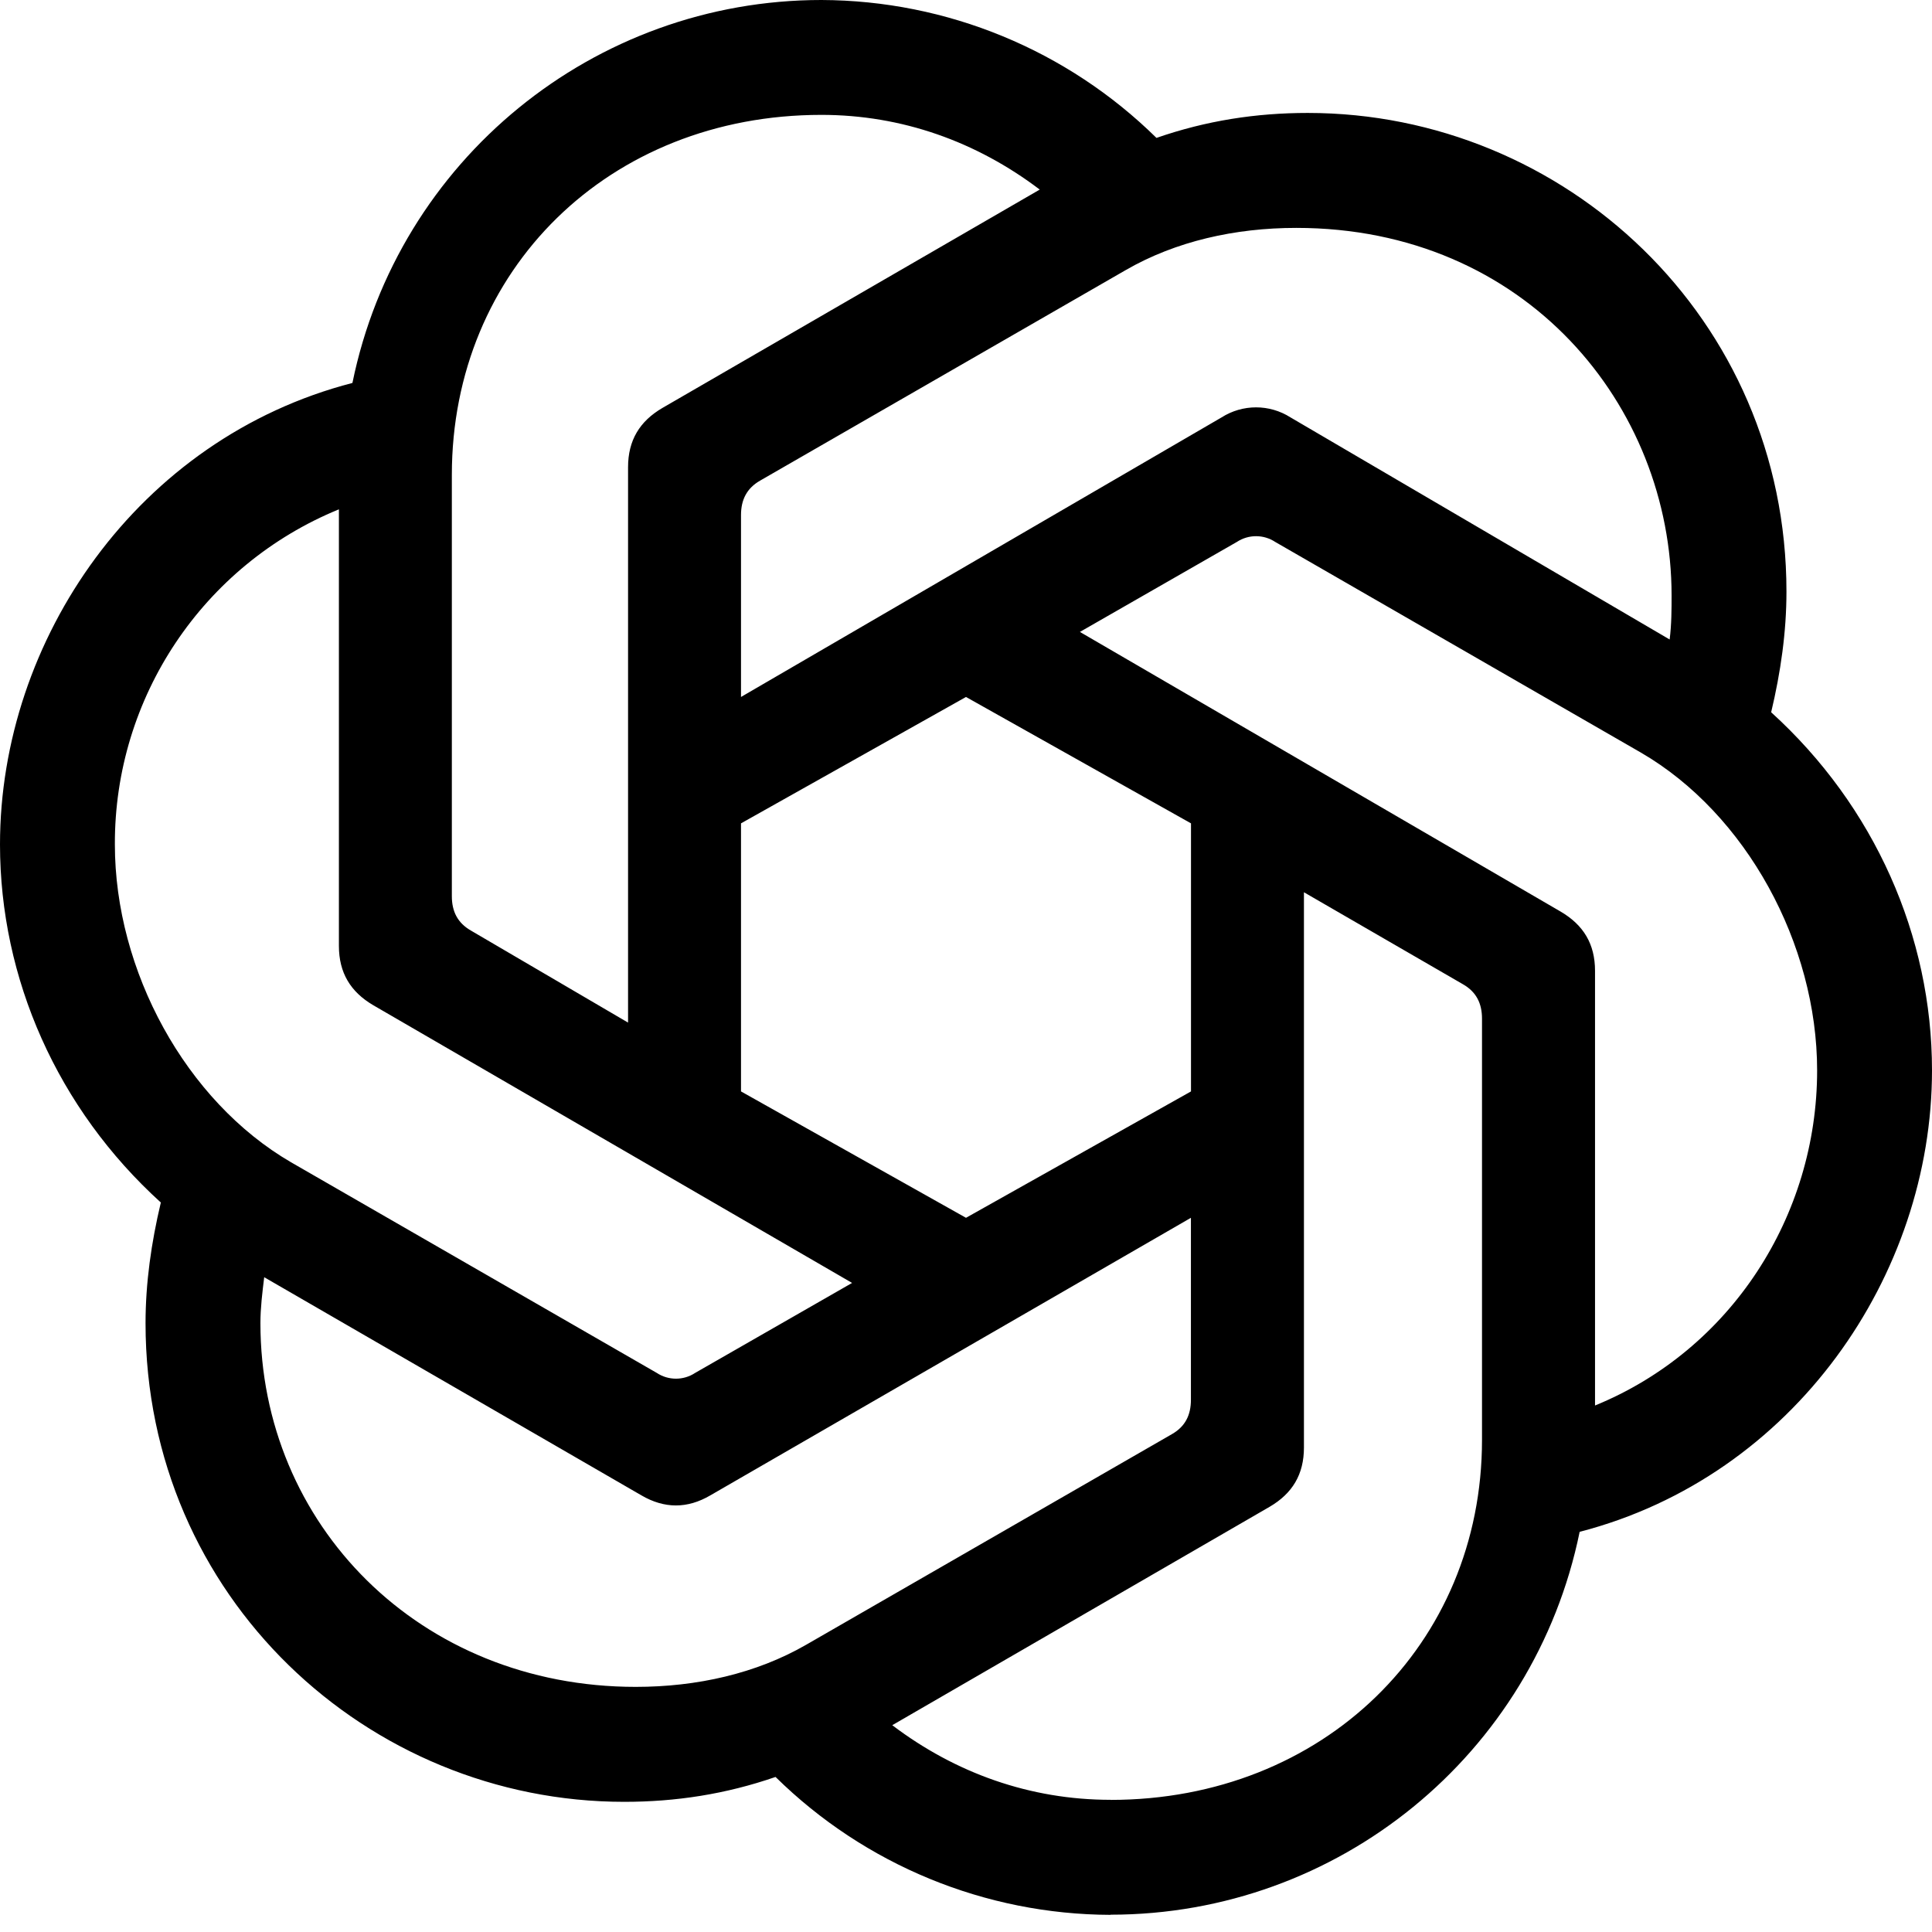
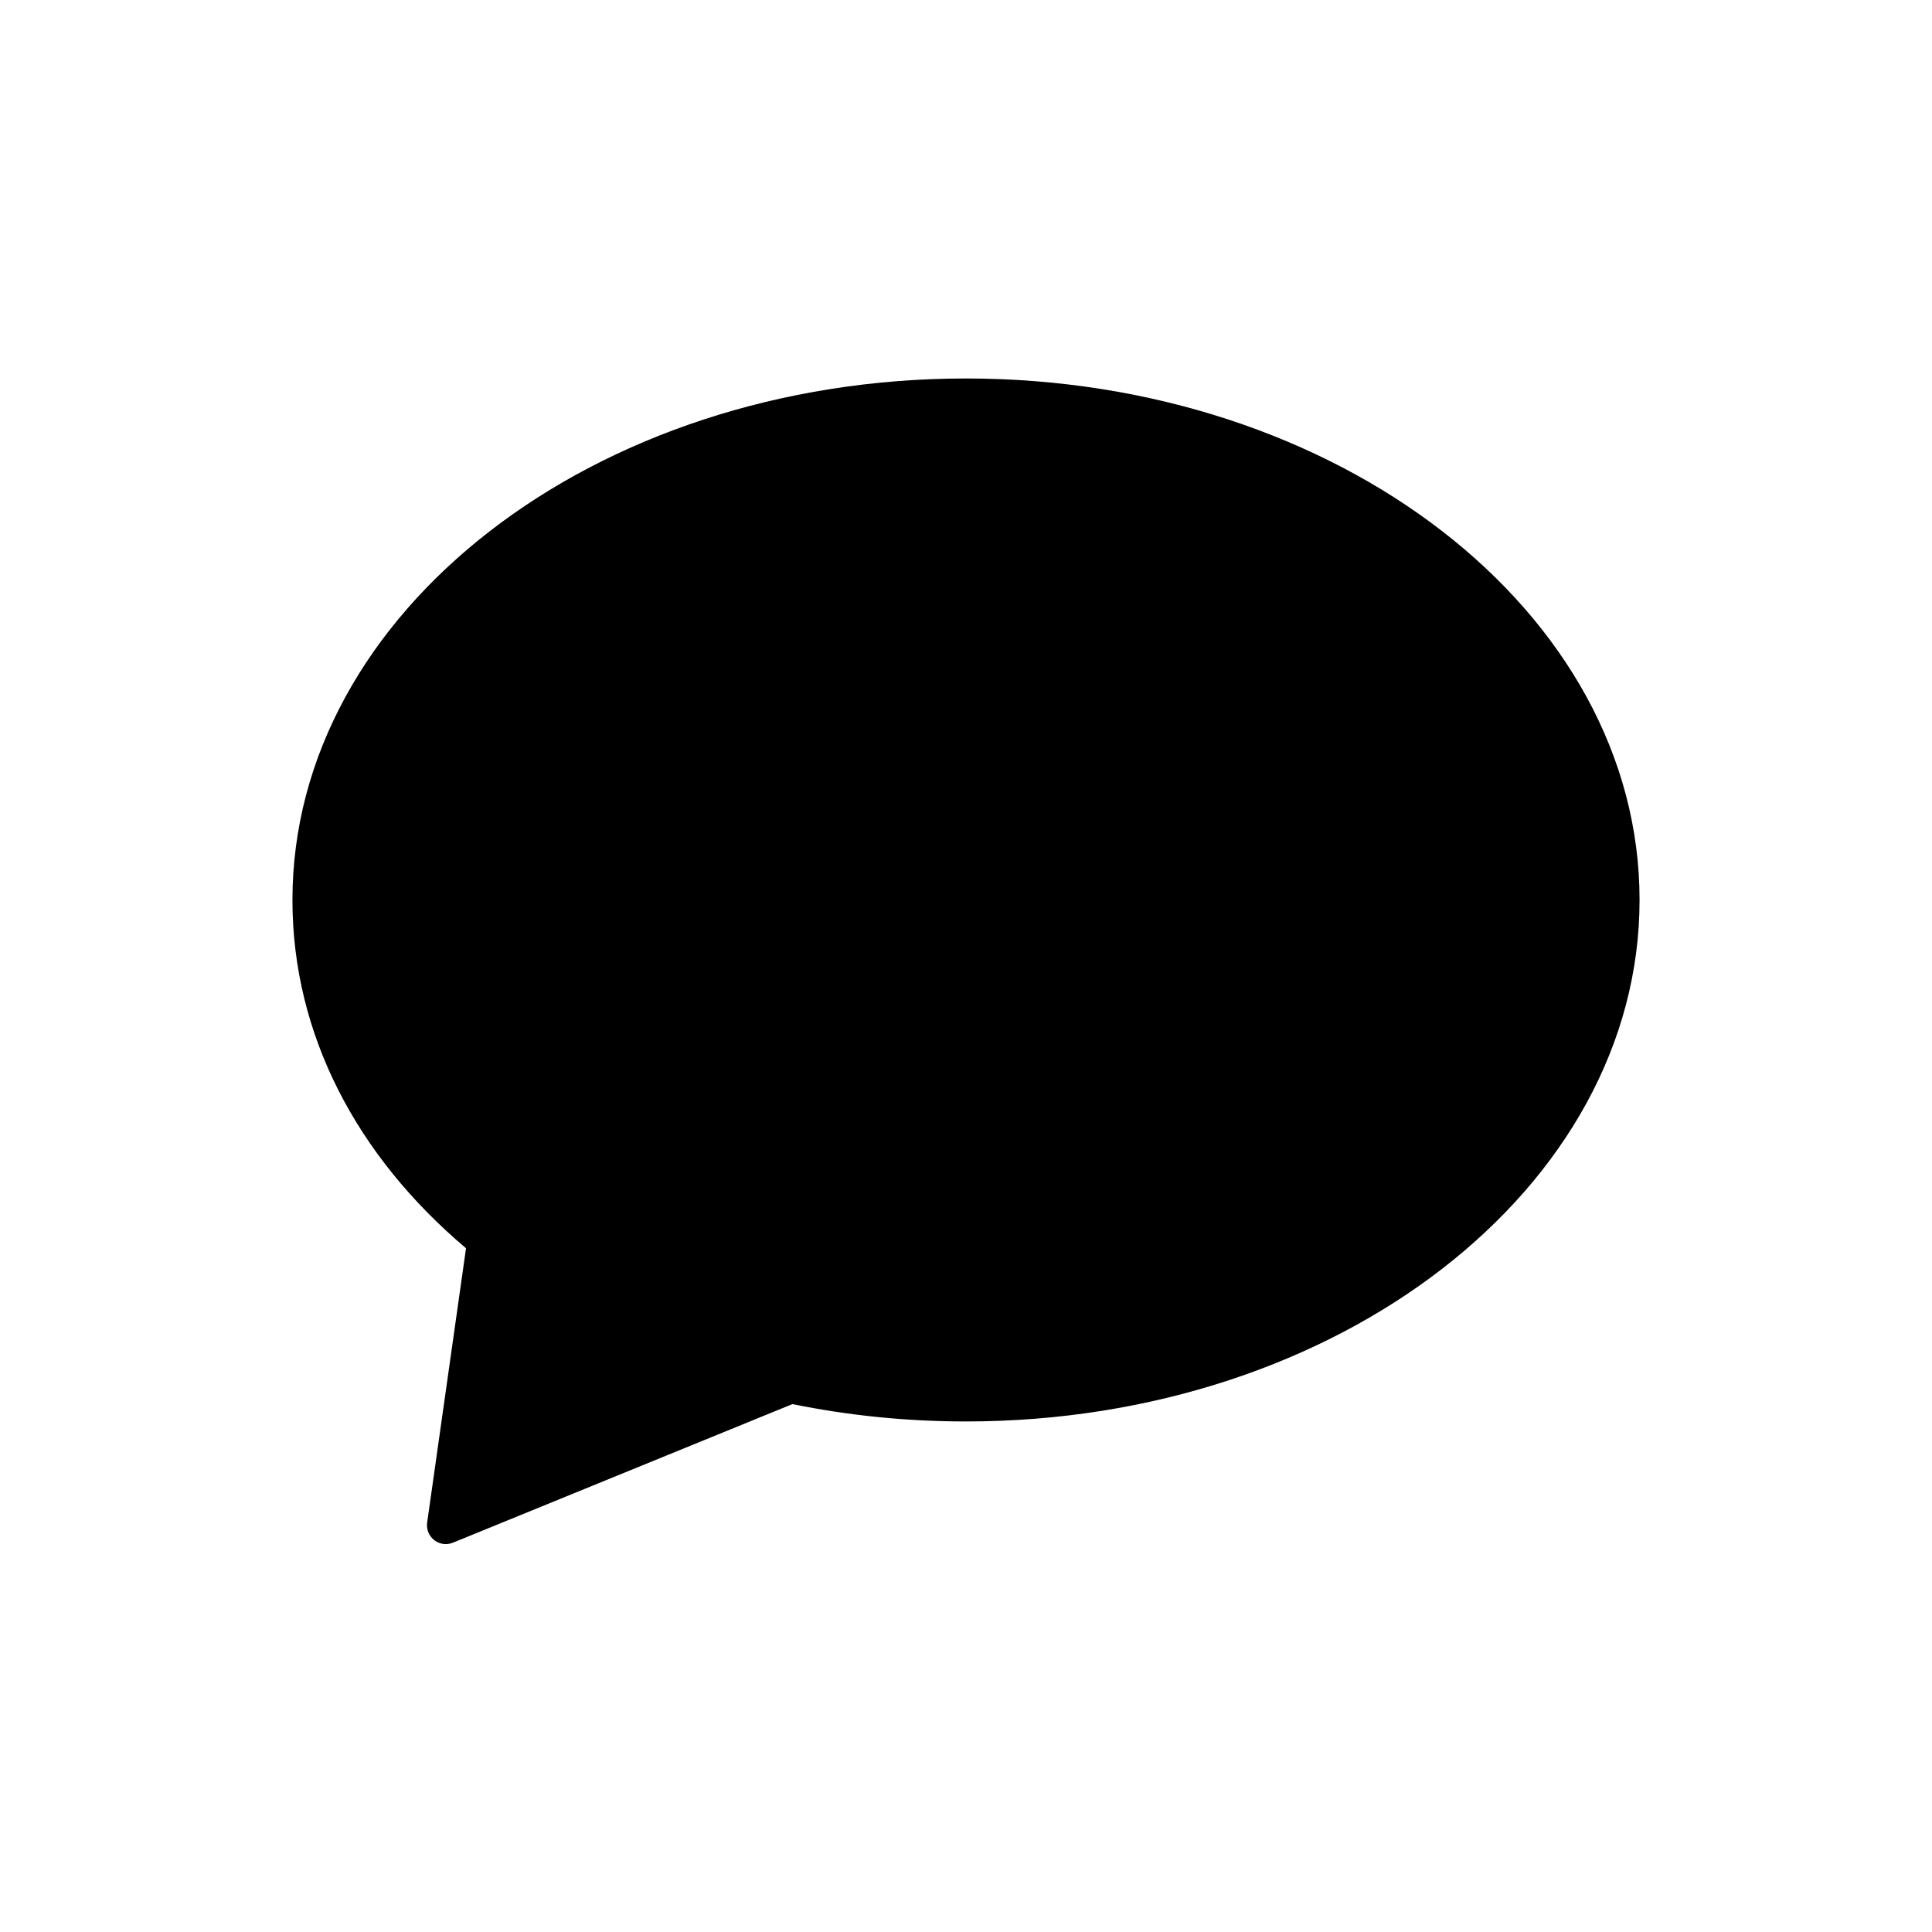
- <svg xmlns="http://www.w3.org/2000/svg" fill="currentColor" fill-rule="evenodd" height="1em" style="flex:none;line-height:1" viewBox="0 0 24 24" width="1em">
-   <path d="M9.205 8.658v-2.26c0-.19.072-.333.238-.428l4.543-2.616c.619-.357 1.356-.523 2.117-.523 2.854 0 4.662 2.212 4.662 4.566 0 .167 0 .357-.024.547l-4.71-2.759a.797.797 0 00-.856 0l-5.97 3.473zm10.609 8.8V12.06c0-.333-.143-.57-.429-.737l-5.97-3.473 1.95-1.118a.433.433 0 01.476 0l4.543 2.617c1.309.76 2.189 2.378 2.189 3.948 0 1.808-1.07 3.473-2.76 4.163zM7.802 12.703l-1.95-1.142c-.167-.095-.239-.238-.239-.428V5.899c0-2.545 1.95-4.472 4.591-4.472 1 0 1.927.333 2.712.928L8.23 5.067c-.285.166-.428.404-.428.737v6.898zM12 15.128l-2.795-1.57v-3.33L12 8.658l2.795 1.57v3.33L12 15.128zm1.796 7.23c-1 0-1.927-.332-2.712-.927l4.686-2.712c.285-.166.428-.404.428-.737v-6.898l1.974 1.142c.167.095.238.238.238.428v5.233c0 2.545-1.974 4.472-4.614 4.472zm-5.637-5.303l-4.544-2.617c-1.308-.761-2.188-2.378-2.188-3.948A4.482 4.482 0 014.21 6.327v5.423c0 .333.143.571.428.738l5.947 3.449-1.95 1.118a.432.432 0 01-.476 0zm-.262 3.9c-2.688 0-4.662-2.021-4.662-4.519 0-.19.024-.38.047-.57l4.686 2.71c.286.167.571.167.856 0l5.97-3.448v2.26c0 .19-.07.333-.237.428l-4.543 2.616c-.619.357-1.356.523-2.117.523zm5.899 2.83a5.947 5.947 0 005.827-4.756C22.287 18.339 24 15.84 24 13.296c0-1.665-.713-3.282-1.998-4.448.119-.5.19-.999.19-1.498 0-3.401-2.759-5.947-5.946-5.947-.642 0-1.26.095-1.88.31A5.962 5.962 0 0010.205 0a5.947 5.947 0 00-5.827 4.757C1.713 5.447 0 7.945 0 10.49c0 1.666.713 3.283 1.998 4.448-.119.5-.19 1-.19 1.499 0 3.401 2.759 5.946 5.946 5.946.642 0 1.26-.095 1.88-.309a5.96 5.96 0 004.162 1.713z" />
+ <svg xmlns="http://www.w3.org/2000/svg" fill="currentColor" height="1em" style="flex:none;line-height:1" viewBox="0 0 512 512" width="1em">
+   <path d="M434.5 238.5C434.5 314.8 354.6 376.7 256 376.7C240.1 376.7 224.7 375.1 210 372.1L120.1 408.8C116.5 410.3 112.7 407.4 113.2 403.5L123.5 330.8C94.6 306.4 77.5 274.2 77.5 238.5C77.5 162.2 157.4 100.3 256 100.3C354.6 100.3 434.5 162.2 434.5 238.5Z" />
</svg>
